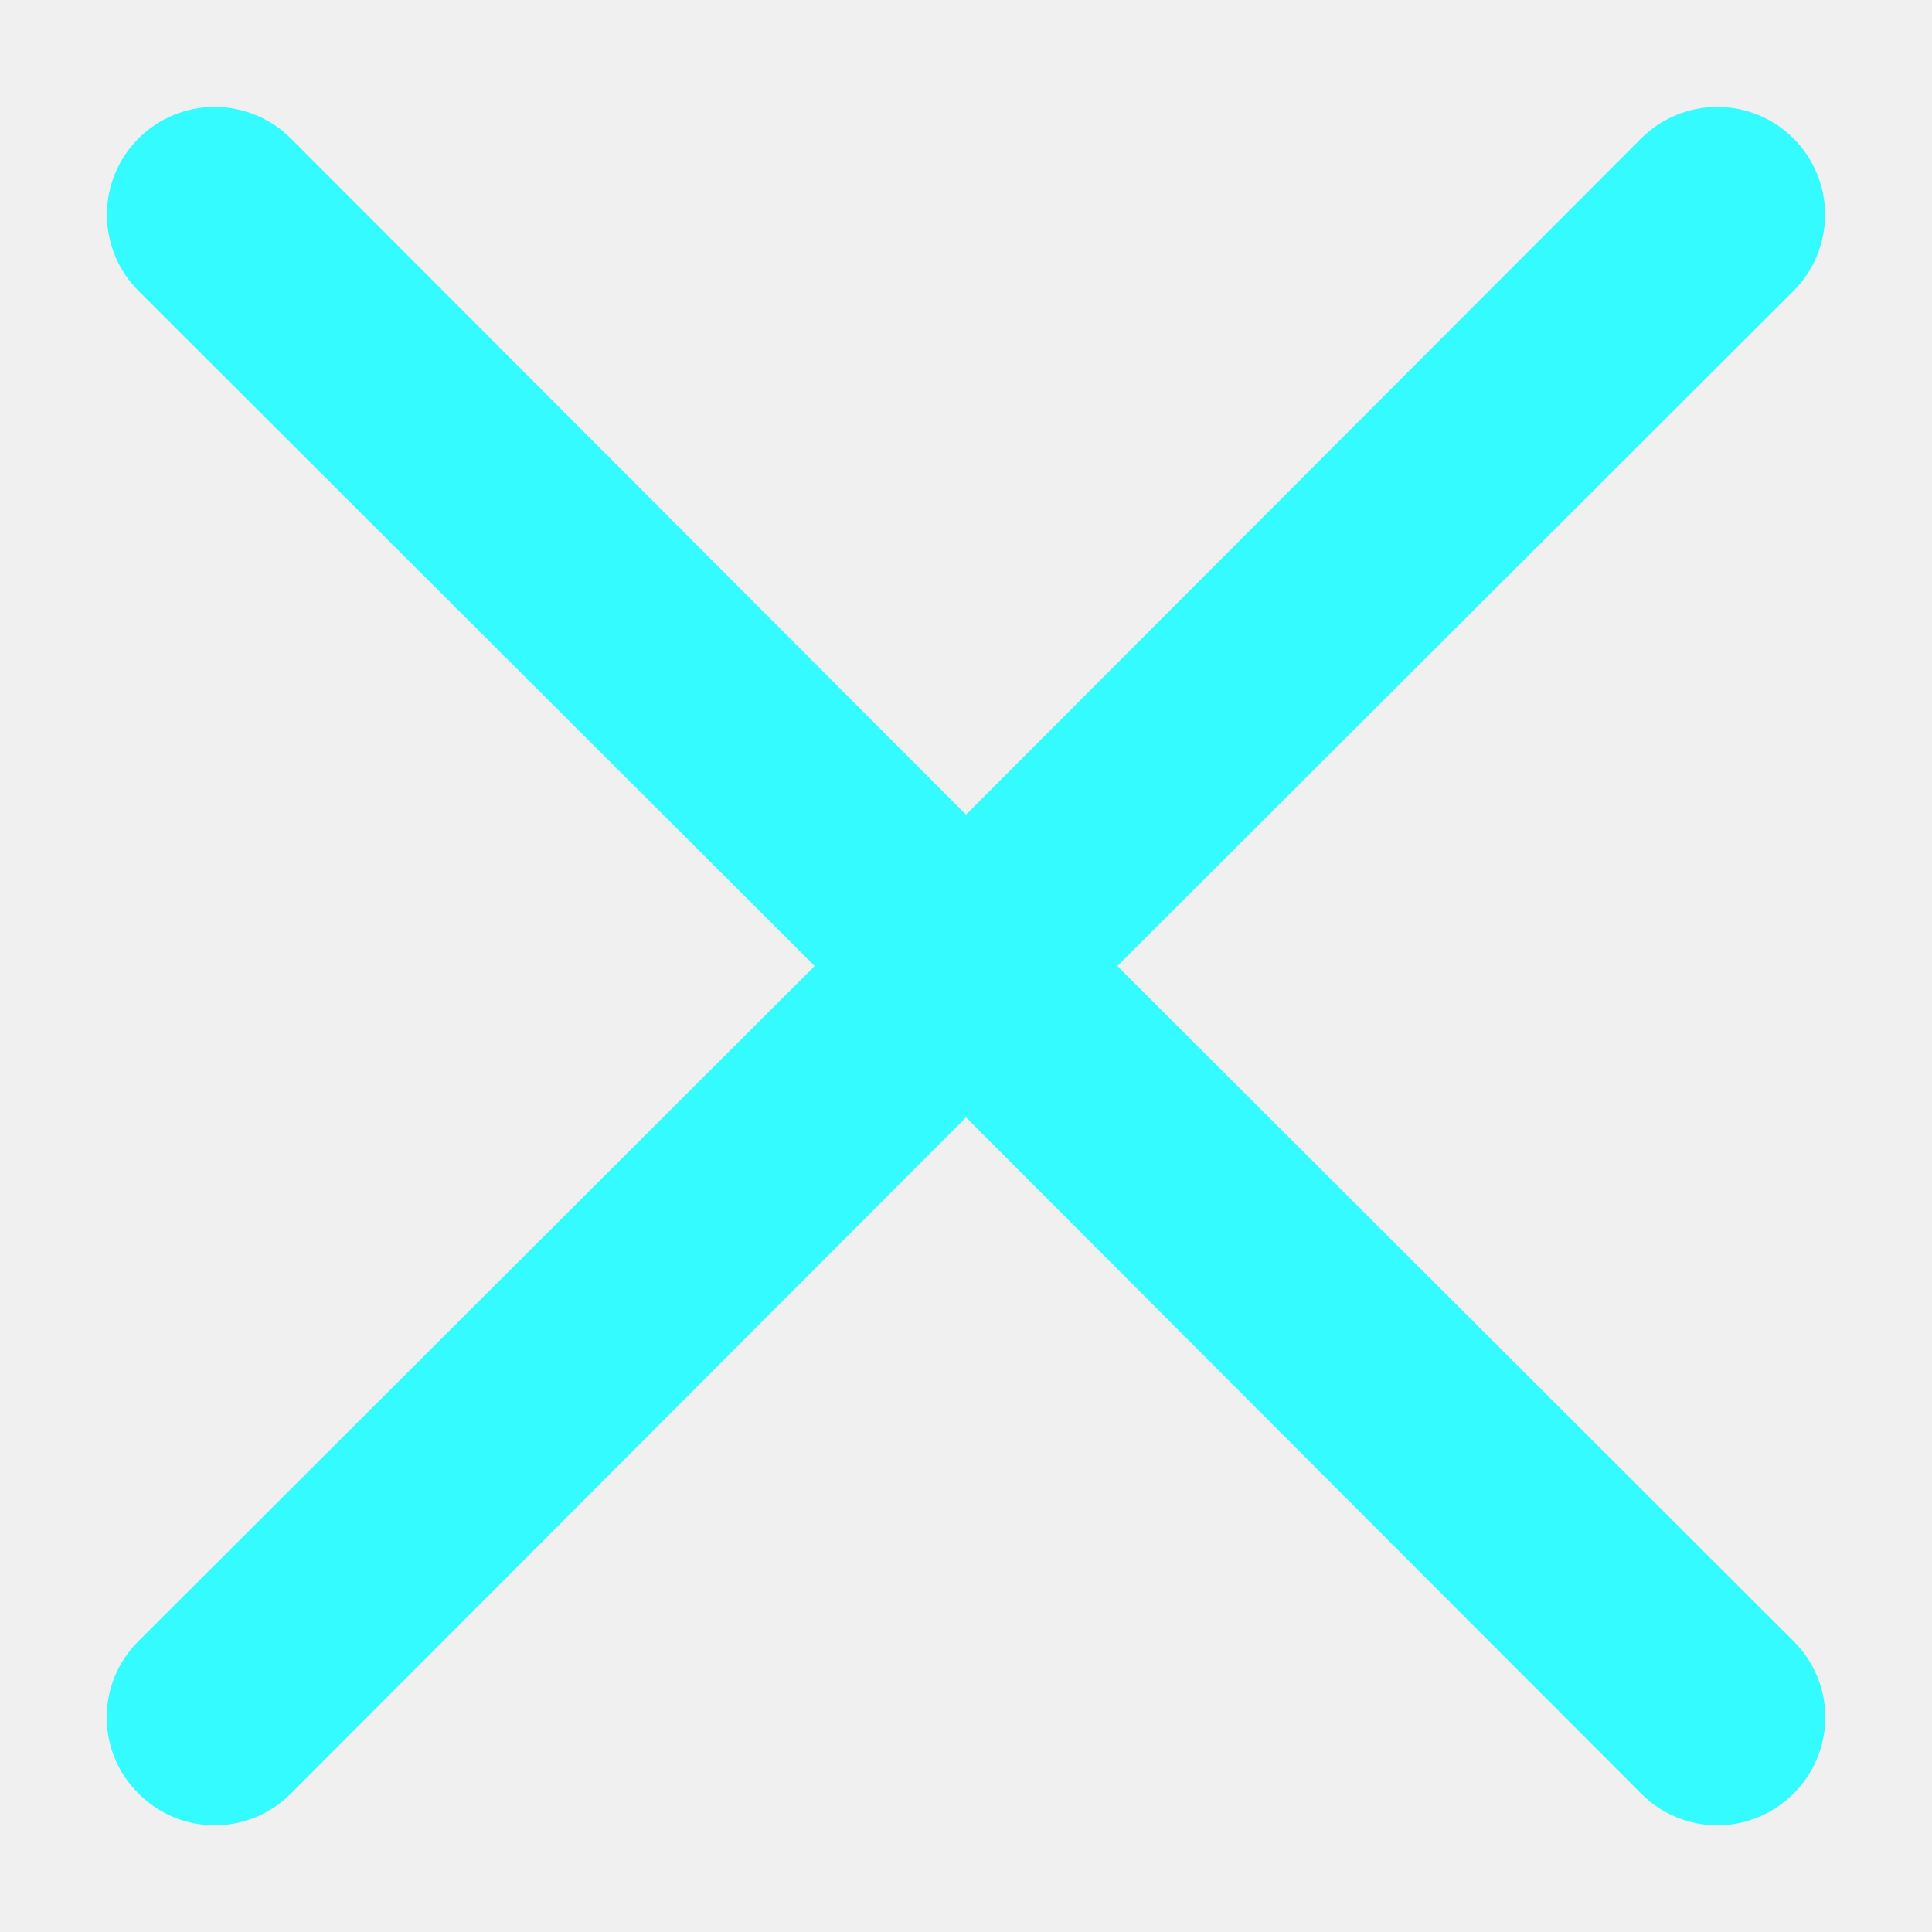
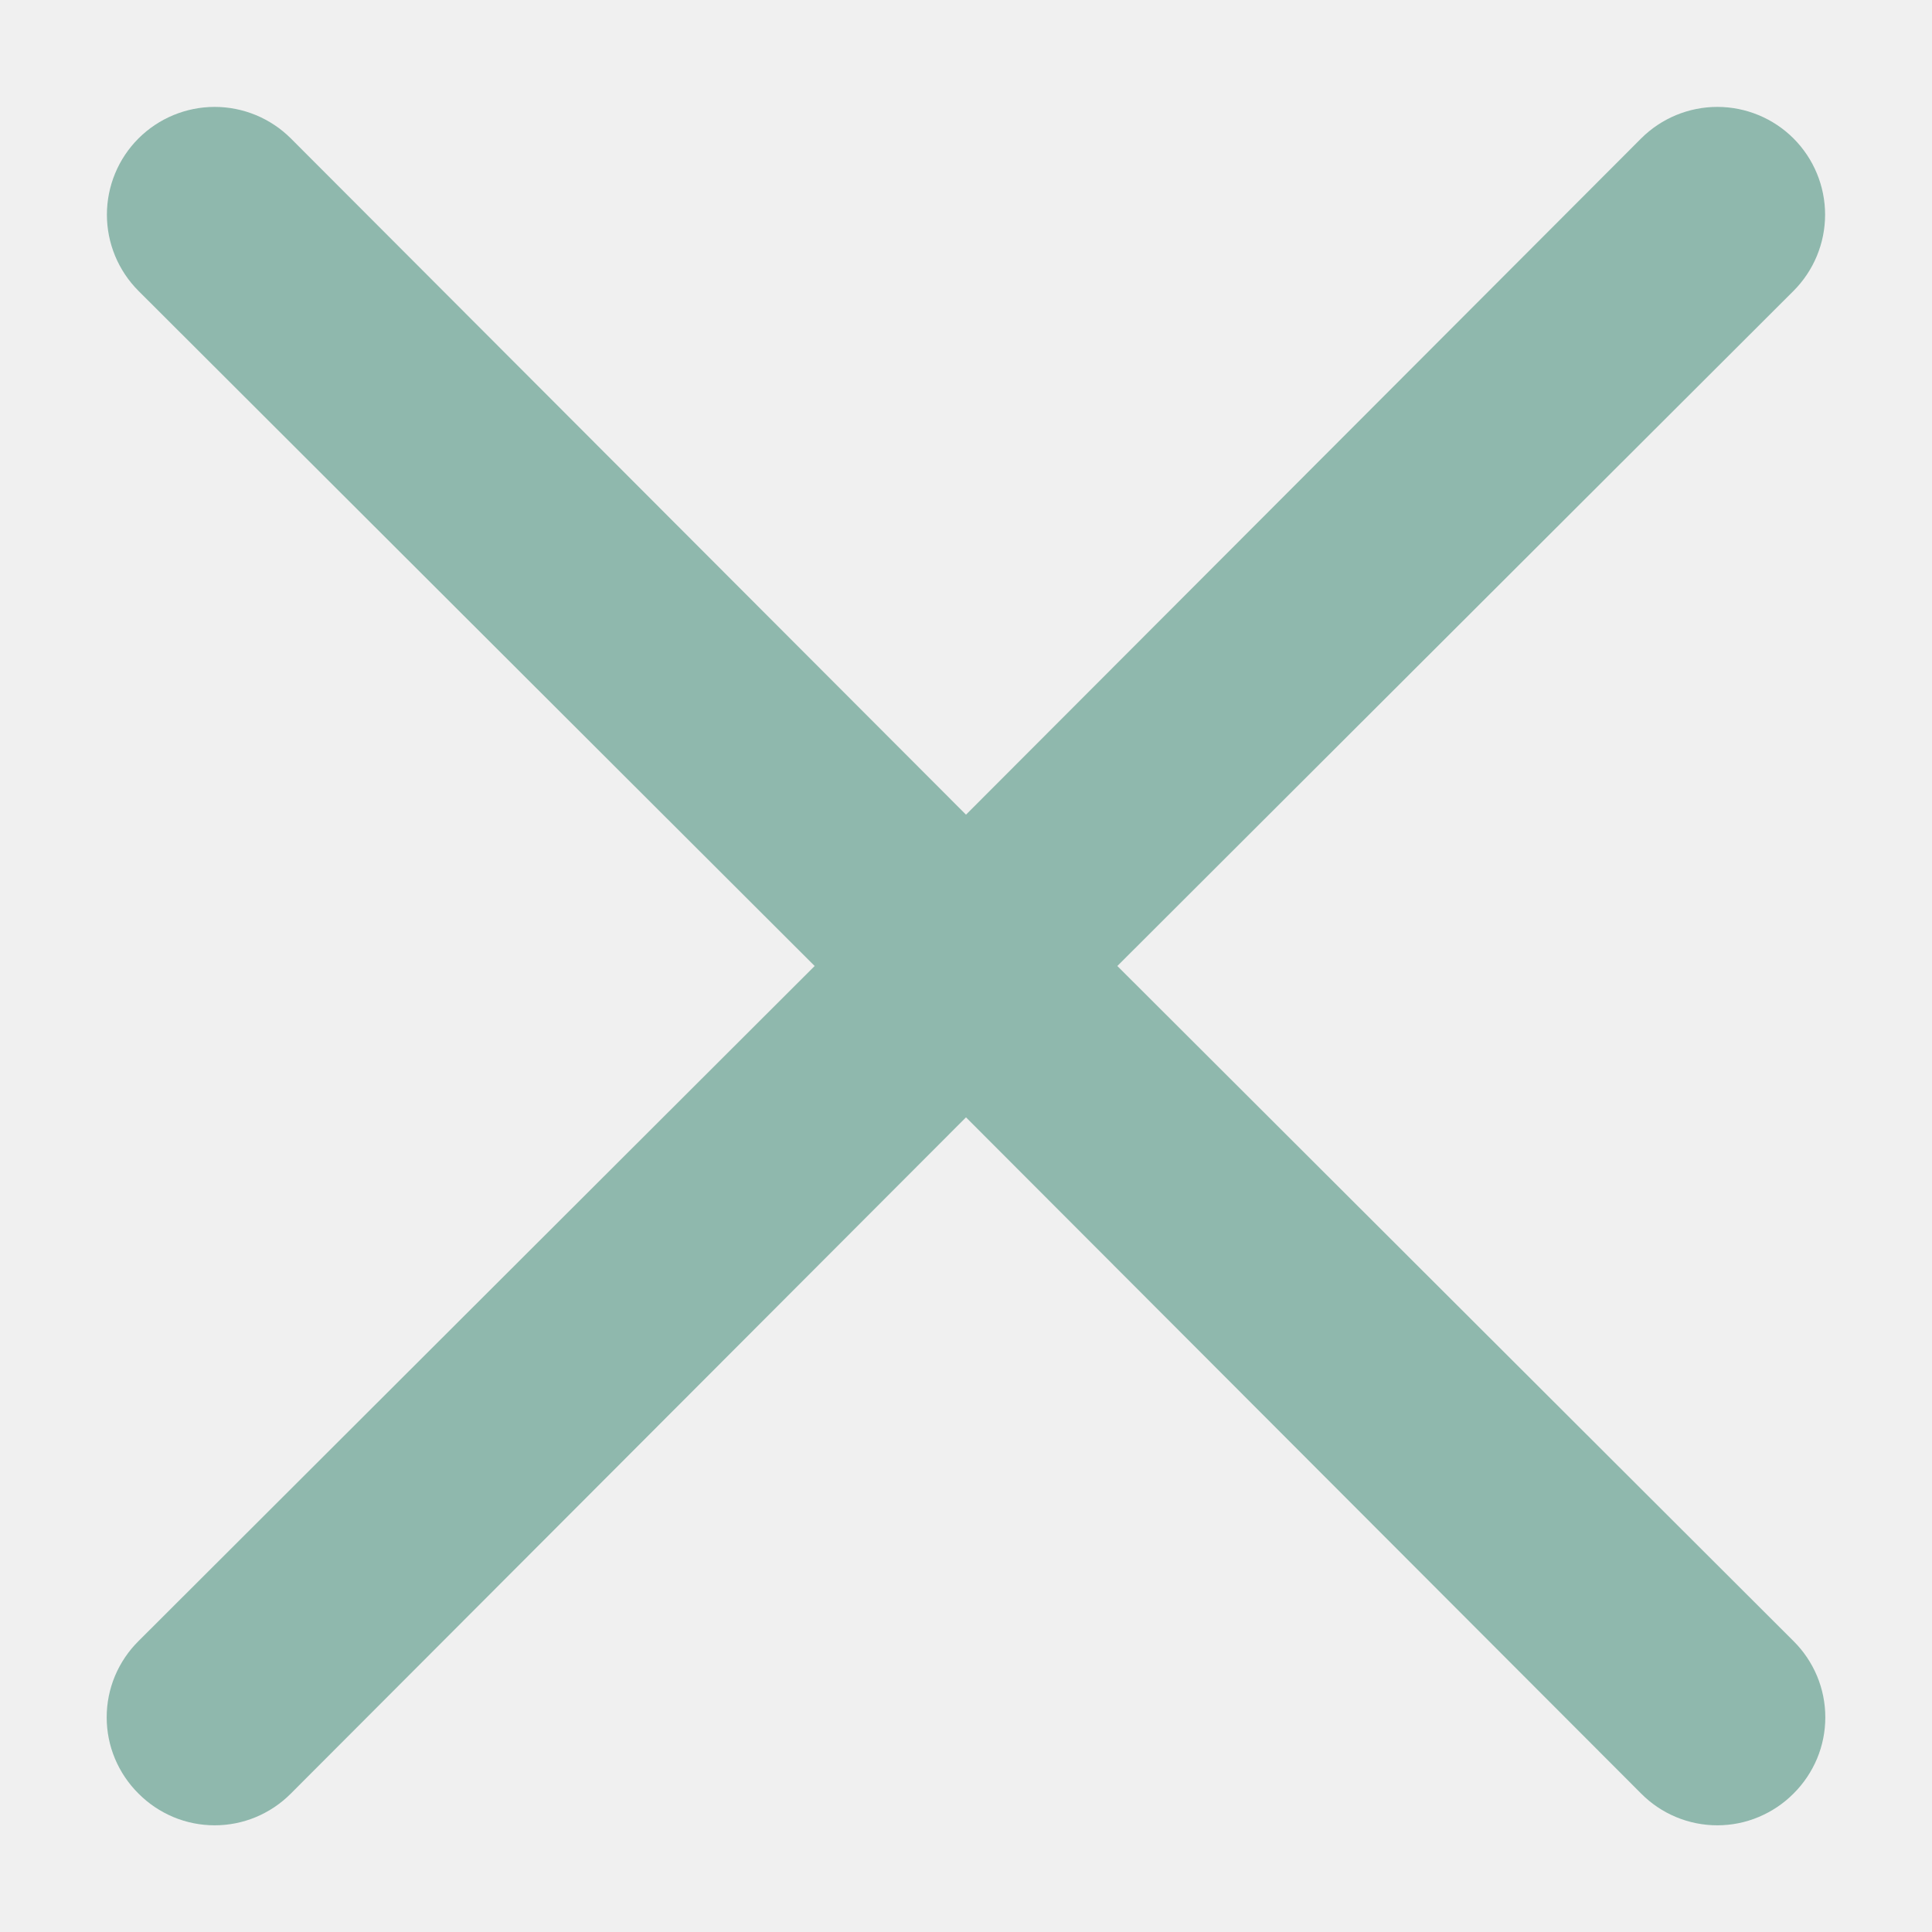
- <svg xmlns="http://www.w3.org/2000/svg" width="18" height="18" viewBox="0 0 18 18" fill="#FFF">
-   <path d="M10.41 9L16.71 2.71C16.898 2.522 17.004 2.266 17.004 2C17.004 1.734 16.898 1.478 16.71 1.29C16.522 1.102 16.266 0.996 16 0.996C15.734 0.996 15.478 1.102 15.29 1.29L9 7.59L2.71 1.29C2.522 1.102 2.266 0.996 2 0.996C1.734 0.996 1.478 1.102 1.29 1.29C1.102 1.478 0.996 1.734 0.996 2C0.996 2.266 1.102 2.522 1.29 2.71L7.59 9L1.29 15.29C1.196 15.383 1.122 15.494 1.071 15.615C1.02 15.737 0.994 15.868 0.994 16C0.994 16.132 1.02 16.263 1.071 16.385C1.122 16.506 1.196 16.617 1.29 16.71C1.383 16.804 1.494 16.878 1.615 16.929C1.737 16.98 1.868 17.006 2 17.006C2.132 17.006 2.263 16.98 2.385 16.929C2.506 16.878 2.617 16.804 2.71 16.71L9 10.41L15.29 16.71C15.383 16.804 15.493 16.878 15.615 16.929C15.737 16.98 15.868 17.006 16 17.006C16.132 17.006 16.263 16.98 16.384 16.929C16.506 16.878 16.617 16.804 16.71 16.71C16.804 16.617 16.878 16.506 16.929 16.385C16.98 16.263 17.006 16.132 17.006 16C17.006 15.868 16.98 15.737 16.929 15.615C16.878 15.494 16.804 15.383 16.71 15.29L10.41 9Z" fill="#33FBFF" />
+ <svg xmlns="http://www.w3.org/2000/svg" width="18" height="18" viewBox="0 0 18 18" fill="#E9ECEF">
+   <path d="M10.41 9L16.71 2.71C16.898 2.522 17.004 2.266 17.004 2C17.004 1.734 16.898 1.478 16.71 1.29C16.522 1.102 16.266 0.996 16 0.996C15.734 0.996 15.478 1.102 15.29 1.29L9 7.59L2.71 1.29C2.522 1.102 2.266 0.996 2 0.996C1.734 0.996 1.478 1.102 1.29 1.29C1.102 1.478 0.996 1.734 0.996 2C0.996 2.266 1.102 2.522 1.29 2.71L7.59 9L1.29 15.29C1.196 15.383 1.122 15.494 1.071 15.615C1.02 15.737 0.994 15.868 0.994 16C0.994 16.132 1.02 16.263 1.071 16.385C1.122 16.506 1.196 16.617 1.29 16.71C1.383 16.804 1.494 16.878 1.615 16.929C1.737 16.98 1.868 17.006 2 17.006C2.132 17.006 2.263 16.98 2.385 16.929C2.506 16.878 2.617 16.804 2.71 16.71L9 10.41L15.29 16.71C15.383 16.804 15.493 16.878 15.615 16.929C15.737 16.98 15.868 17.006 16 17.006C16.132 17.006 16.263 16.98 16.384 16.929C16.506 16.878 16.617 16.804 16.71 16.71C16.804 16.617 16.878 16.506 16.929 16.385C16.98 16.263 17.006 16.132 17.006 16C17.006 15.868 16.98 15.737 16.929 15.615C16.878 15.494 16.804 15.383 16.71 15.29L10.41 9Z" fill="#8FB8AD" />
</svg>
